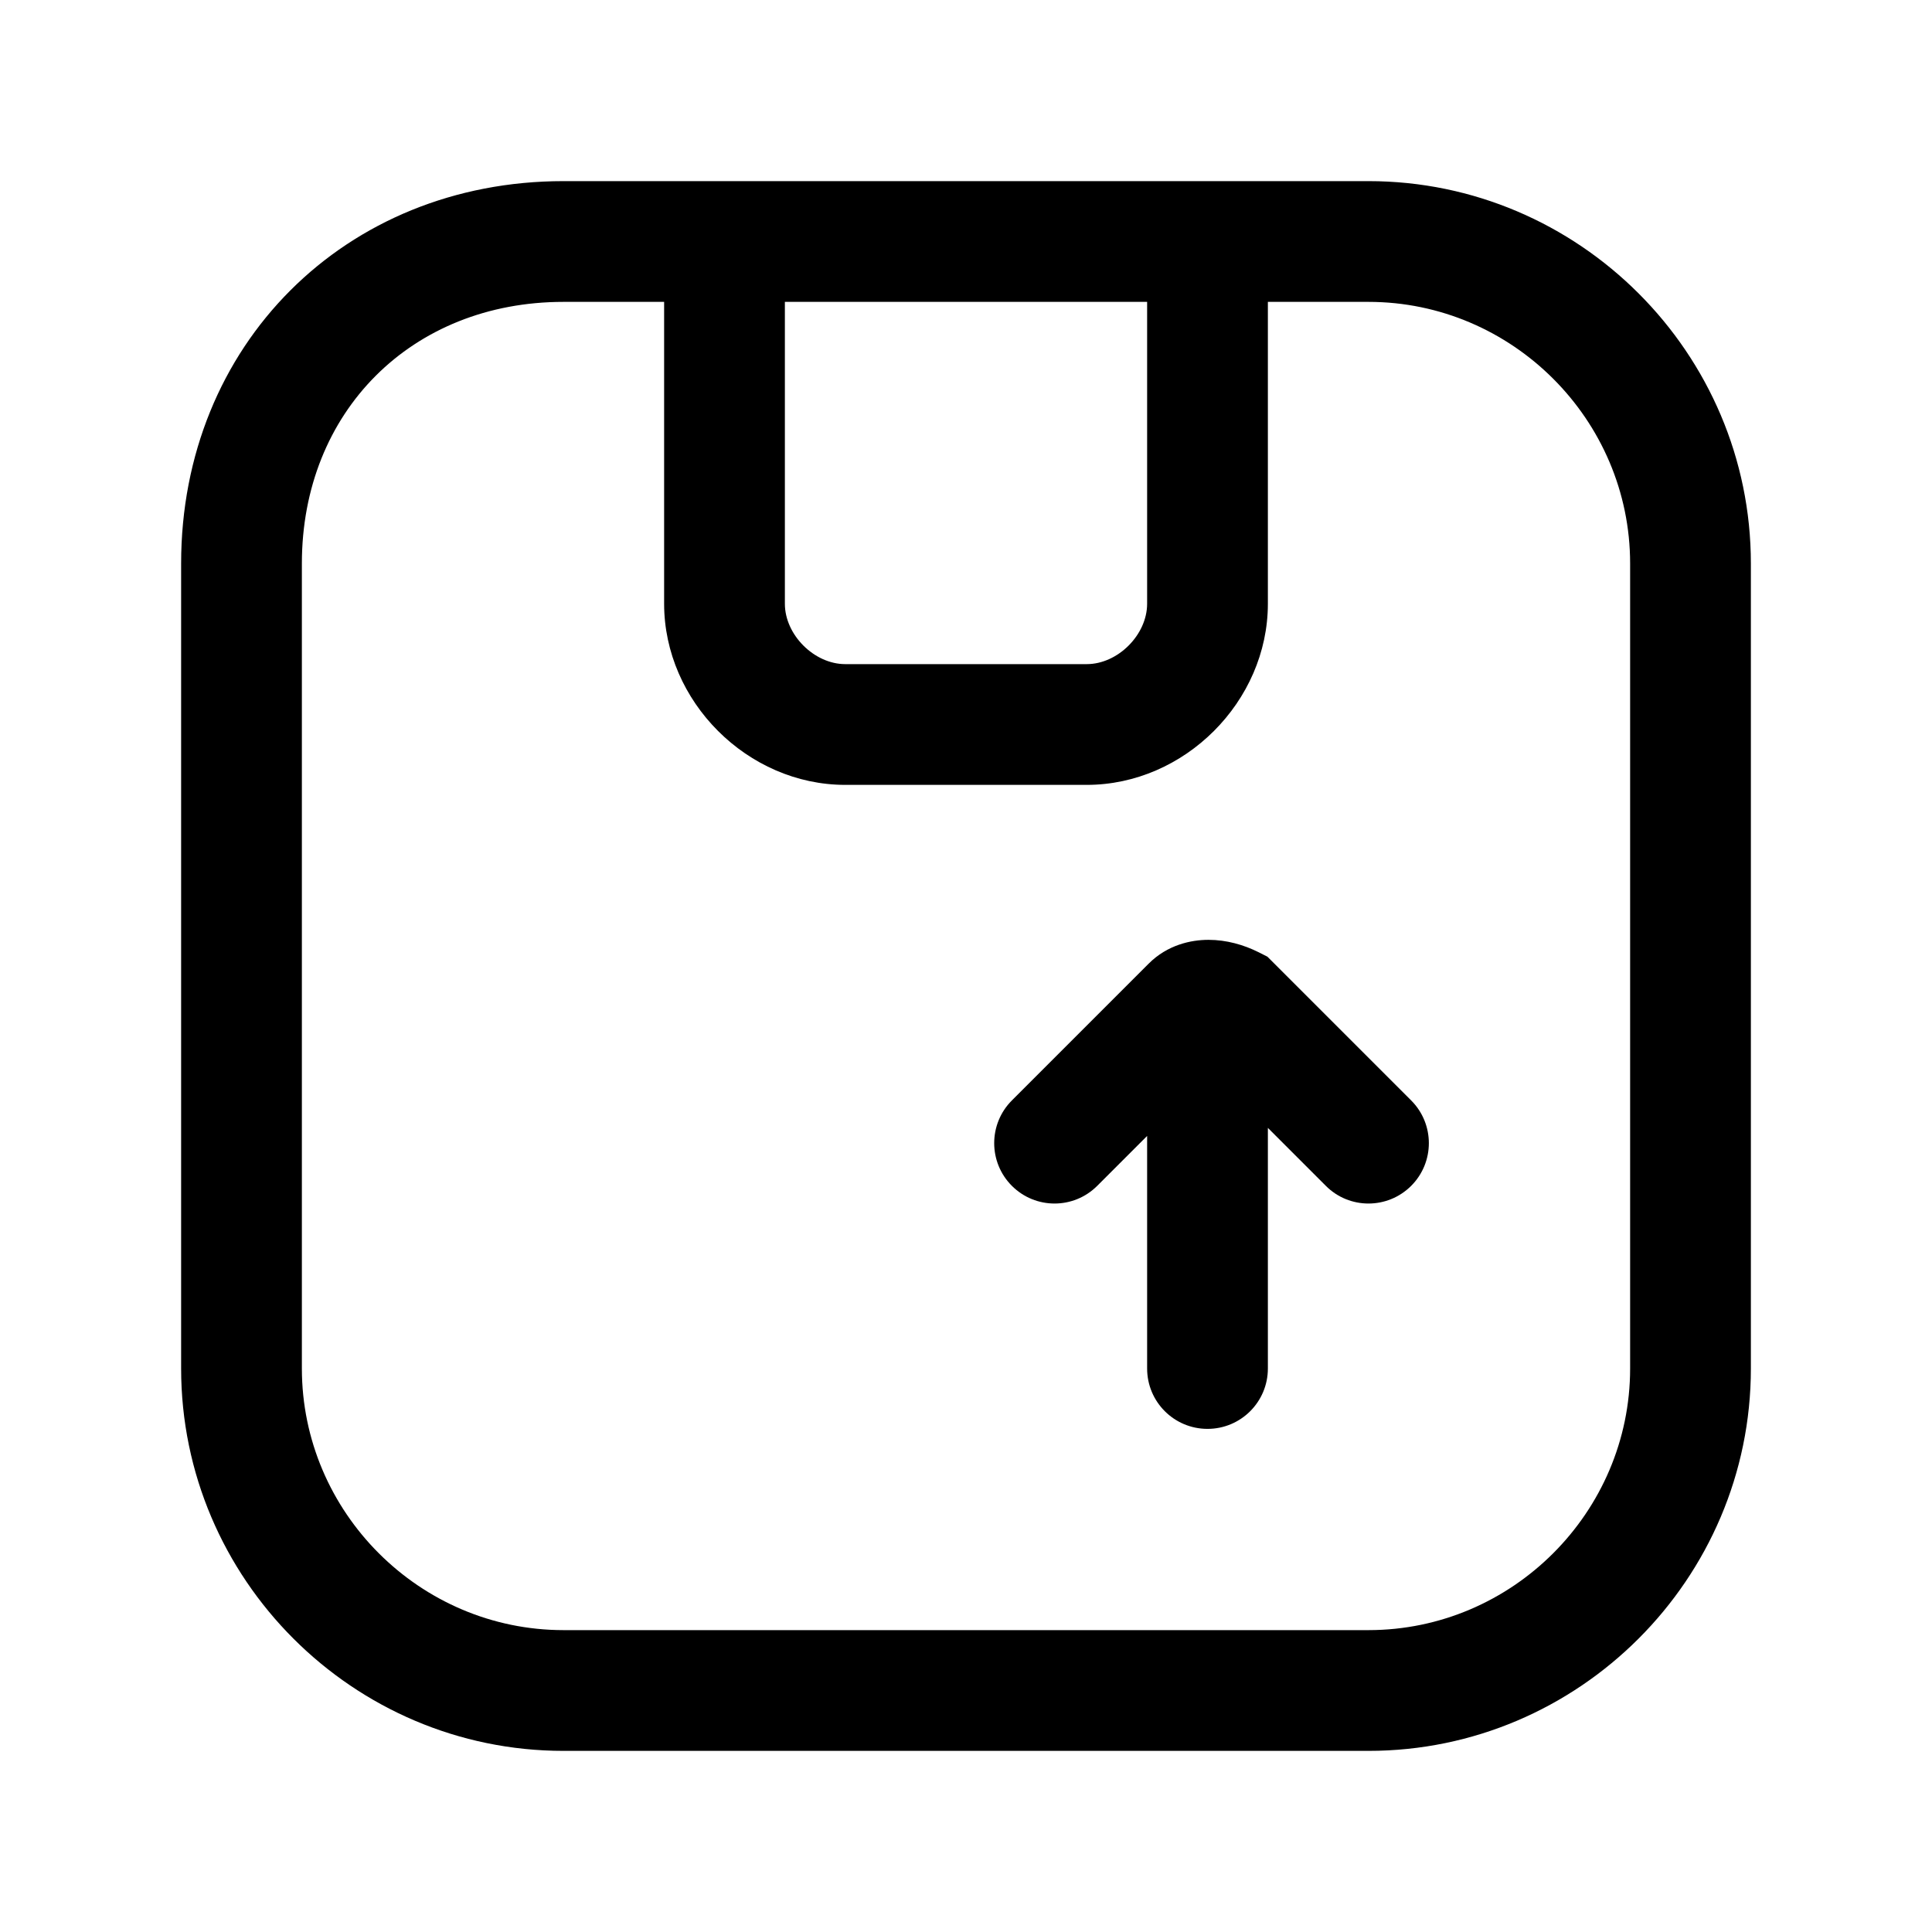
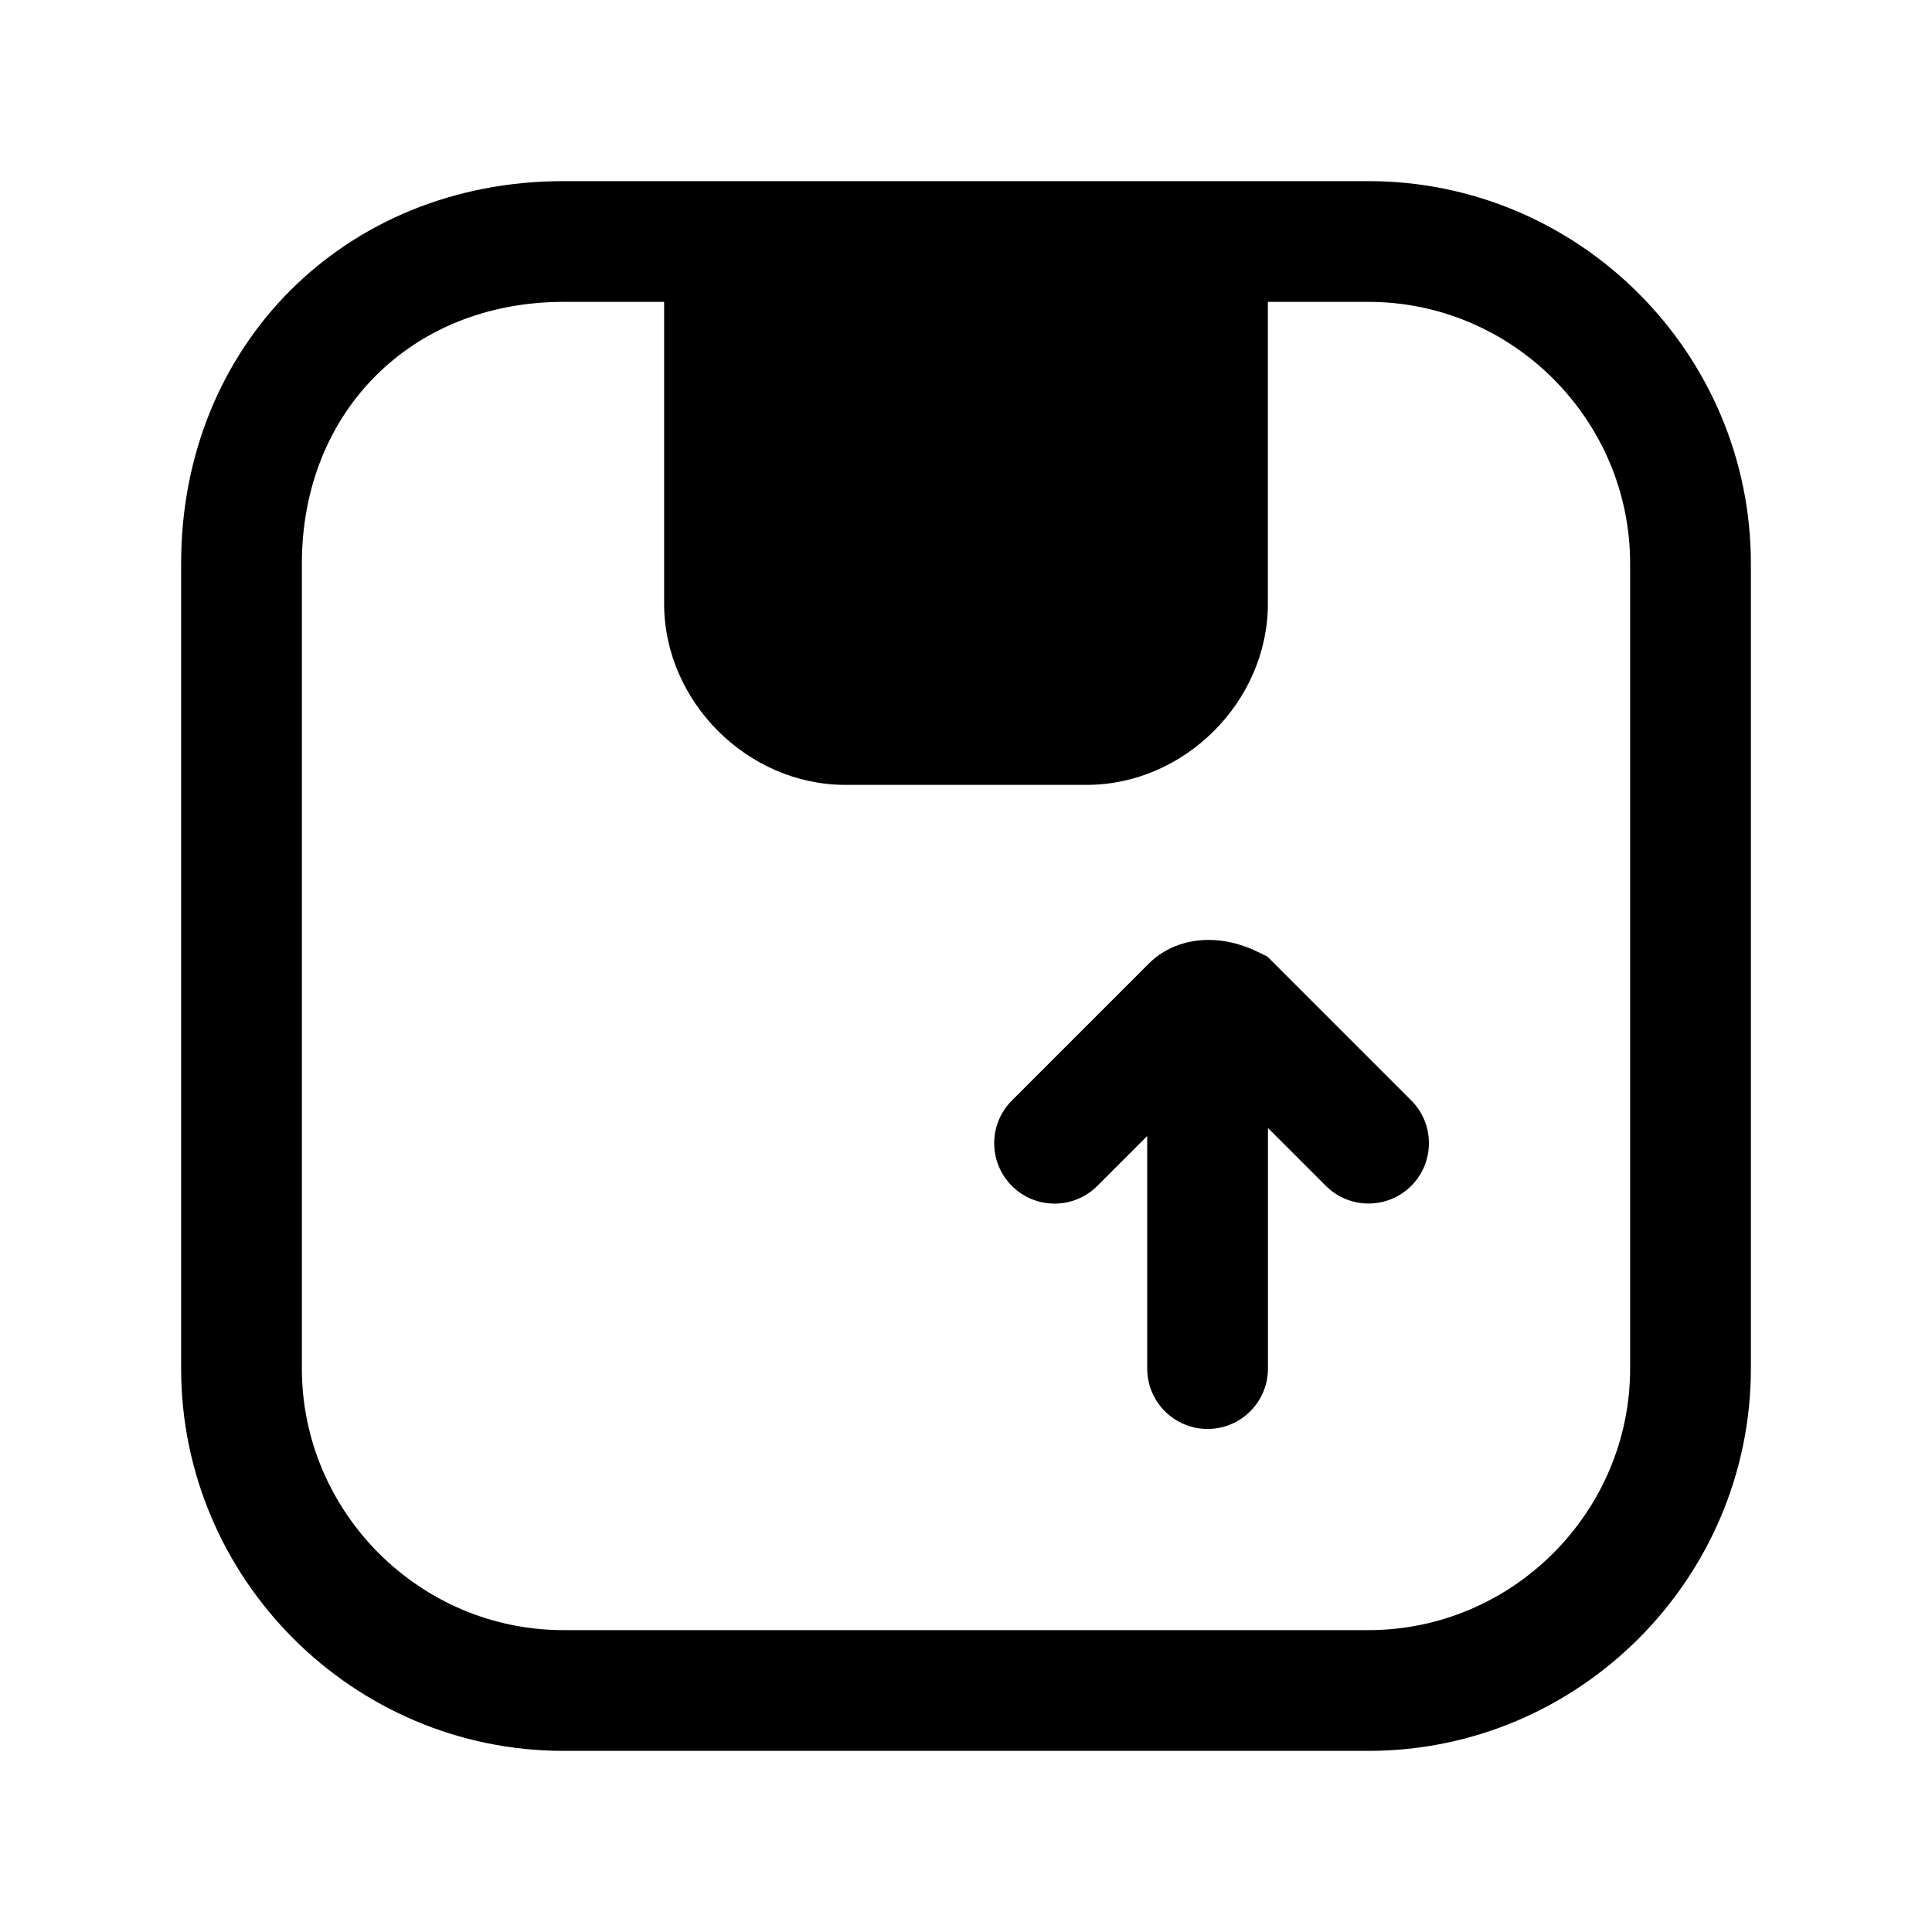
- <svg xmlns="http://www.w3.org/2000/svg" width="24" height="24" viewBox="0 0 24 24" fill="none">
-   <path fill-rule="evenodd" clip-rule="evenodd" d="M3.75 7C3.75 5.114 5.114 3.75 7 3.75H8.25V7.5C8.25 8.714 9.286 9.75 10.5 9.75H13.5C14.714 9.75 15.75 8.714 15.75 7.5V3.75H17C18.786 3.75 20.25 5.214 20.25 7V17C20.25 18.786 18.786 20.25 17 20.25H7C5.214 20.25 3.75 18.786 3.75 17V7ZM14.25 3.75H9.75V7.5C9.75 7.886 10.114 8.25 10.5 8.25H13.5C13.886 8.25 14.25 7.886 14.25 7.5V3.75ZM7 2.25C4.286 2.25 2.25 4.286 2.25 7V17C2.25 19.614 4.386 21.75 7 21.75H17C19.614 21.75 21.75 19.614 21.75 17V7C21.75 4.386 19.614 2.25 17 2.25H7ZM15.75 14.011L16.47 14.731C16.762 15.024 17.237 15.024 17.53 14.731C17.823 14.438 17.823 13.963 17.53 13.67L15.744 11.884L15.635 11.829C15.451 11.737 15.237 11.675 15.012 11.675C14.793 11.675 14.502 11.738 14.27 11.97L12.57 13.67C12.277 13.963 12.277 14.438 12.57 14.731C12.863 15.024 13.337 15.024 13.63 14.731L14.25 14.111V17C14.25 17.415 14.586 17.75 15 17.75C15.414 17.75 15.75 17.415 15.75 17V14.011Z" fill="black" />
+ <svg xmlns="http://www.w3.org/2000/svg" viewBox="0 0 24 24" fill="currentColor">
+   <path d="M3.75 7c0-1.886 1.364-3.25 3.25-3.25h1.25V7.5c0 1.214 1.036 2.25 2.25 2.25h3c1.214 0 2.25-1.036 2.25-2.25V3.75H17c1.786 0 3.25 1.464 3.25 3.25v10c0 1.786-1.464 3.25-3.25 3.25H7c-1.786 0-3.25-1.464-3.25-3.25V7Zm10.5-3.25h-4.5V7.5c0 .386.364.75.75.75h3c.386 0 .75-.364.75-.75V3.75ZM7 2.25C4.286 2.25 2.25 4.286 2.25 7v10c0 2.614 2.136 4.75 4.75 4.75h10c2.614 0 4.75-2.136 4.75-4.75V7c0-2.614-2.136-4.75-4.75-4.75H7Zm8.75 11.761.72.72c.293.293.768.293 1.061 0 .293-.293.293-.768 0-1.061l-1.786-1.786-.109-.054c-.184-.092-.399-.154-.623-.154-.219 0-.511.063-.743.295l-1.7 1.7c-.293.293-.293.768 0 1.061.293.293.768.293 1.061 0l.62-.62v2.889c0 .414.336.75.75.75s.75-.336.75-.75V14.011Z" />
</svg>
